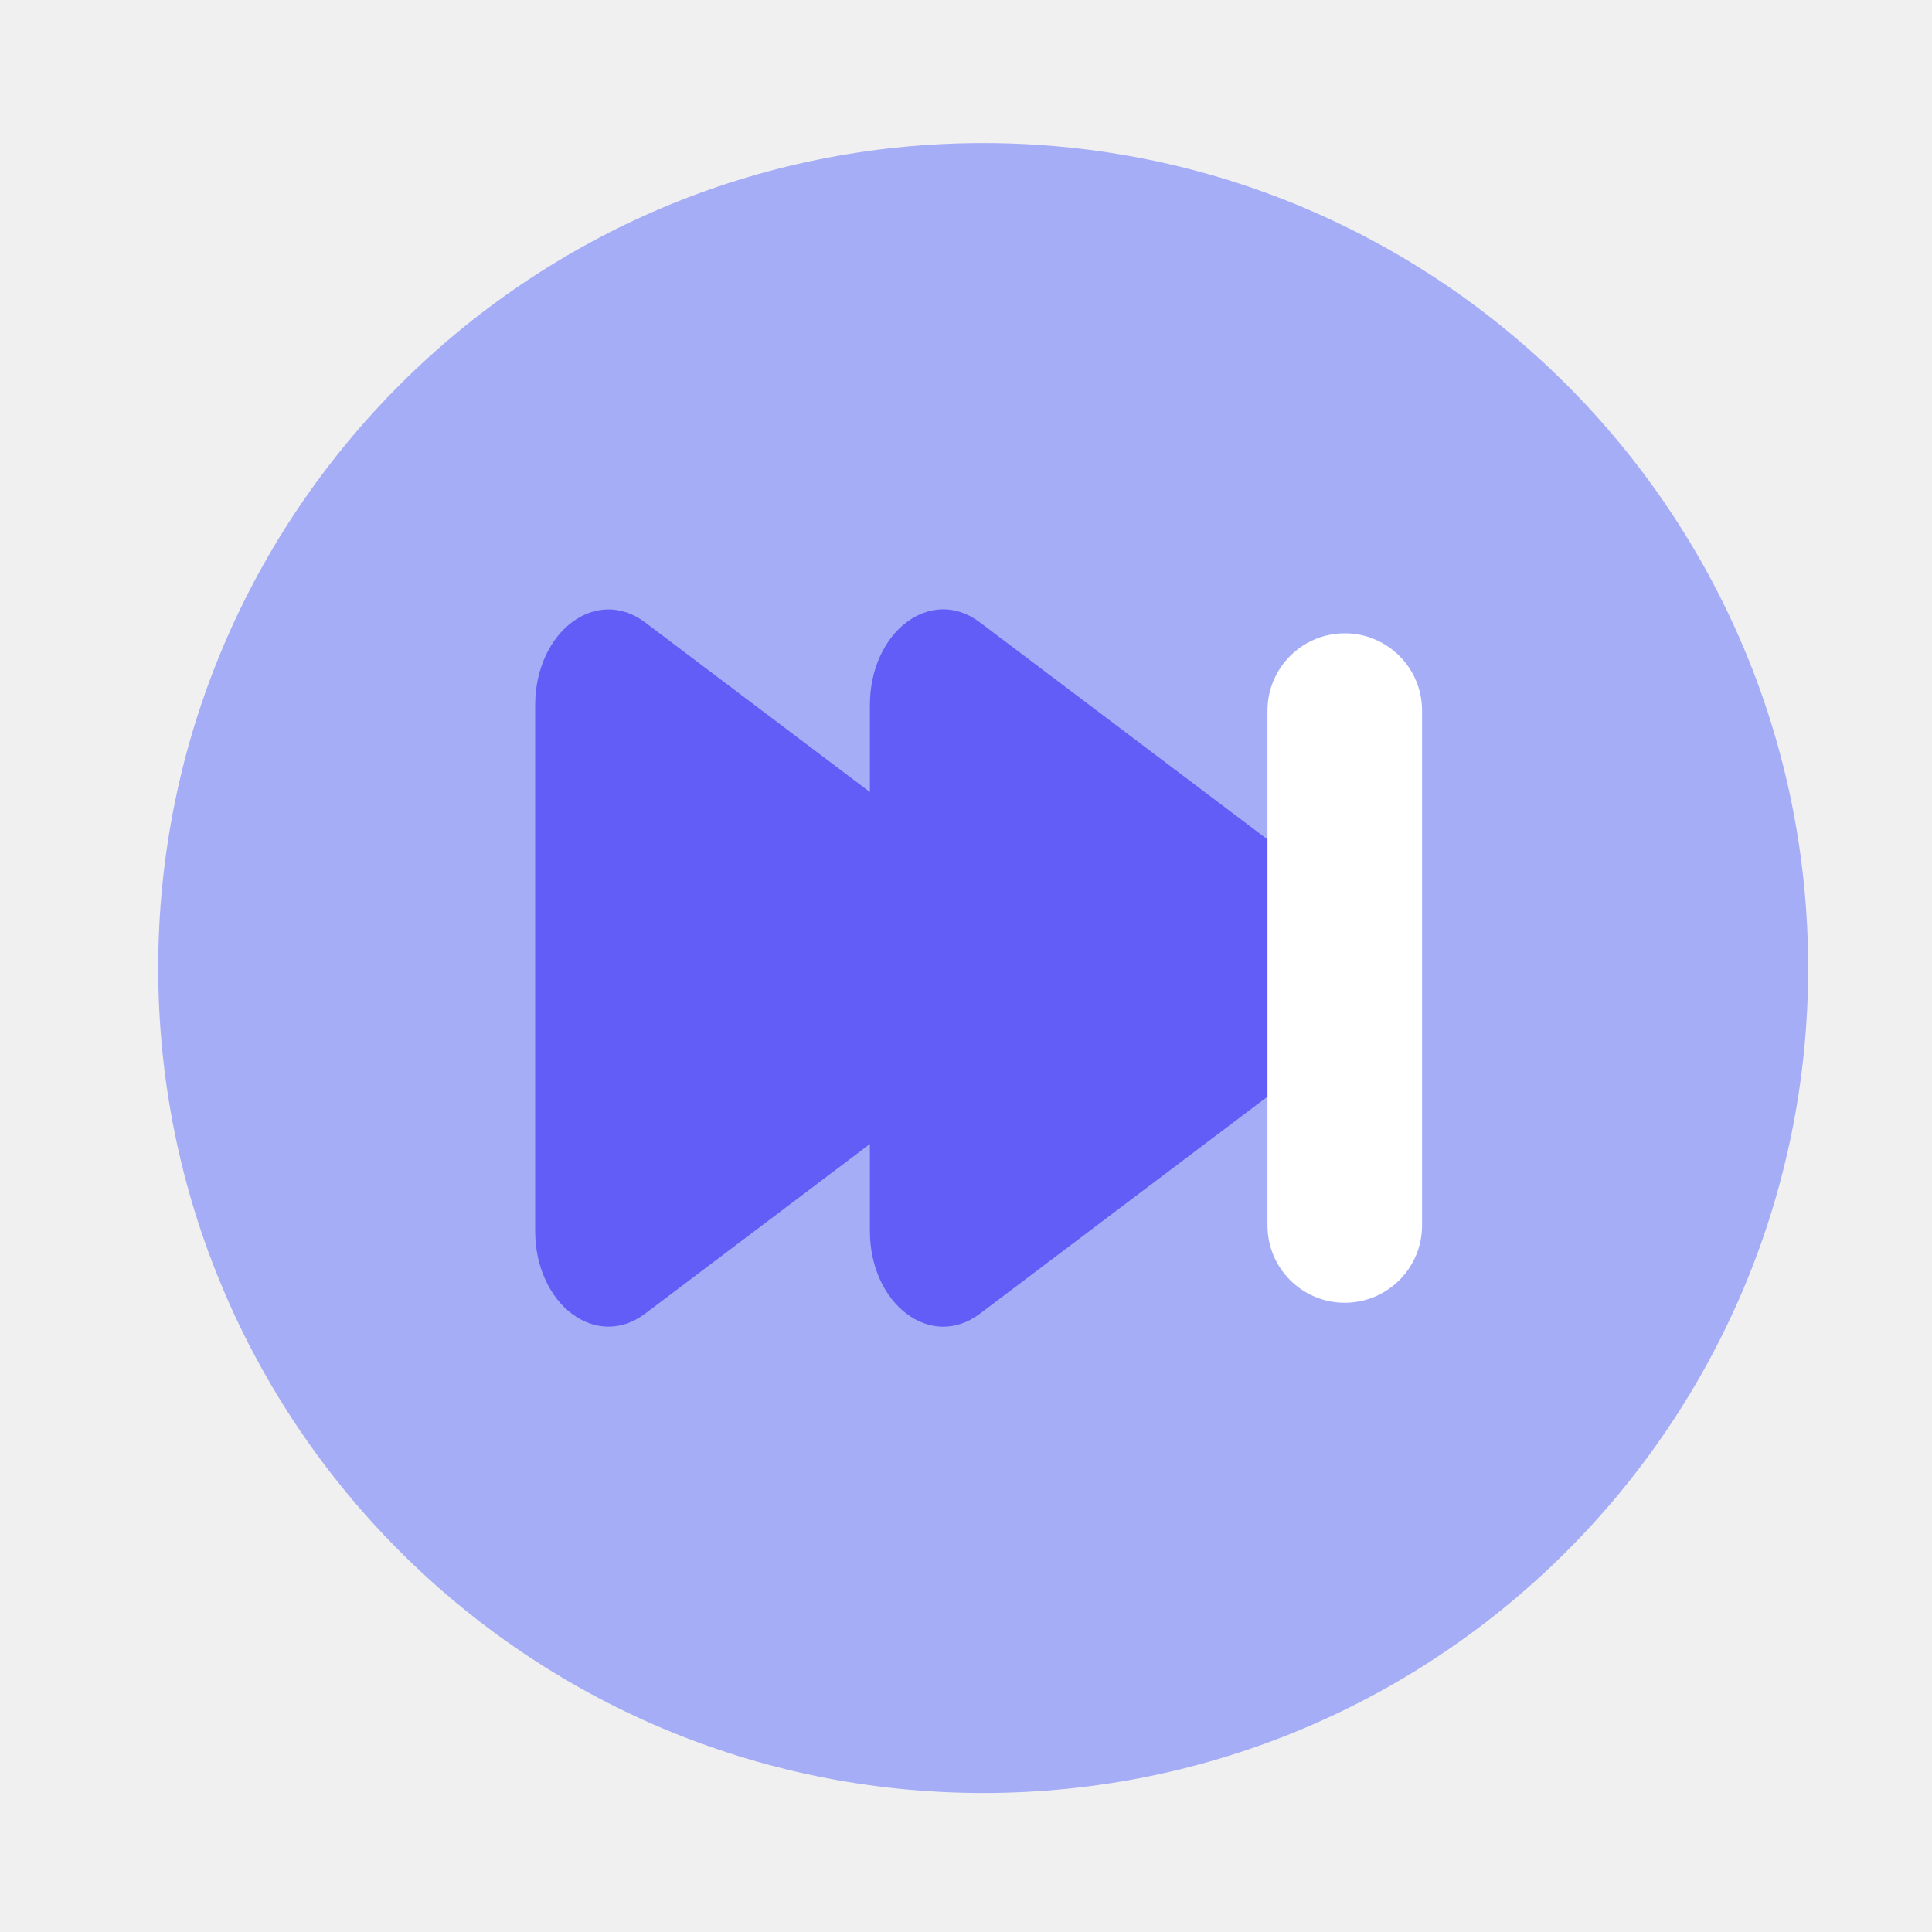
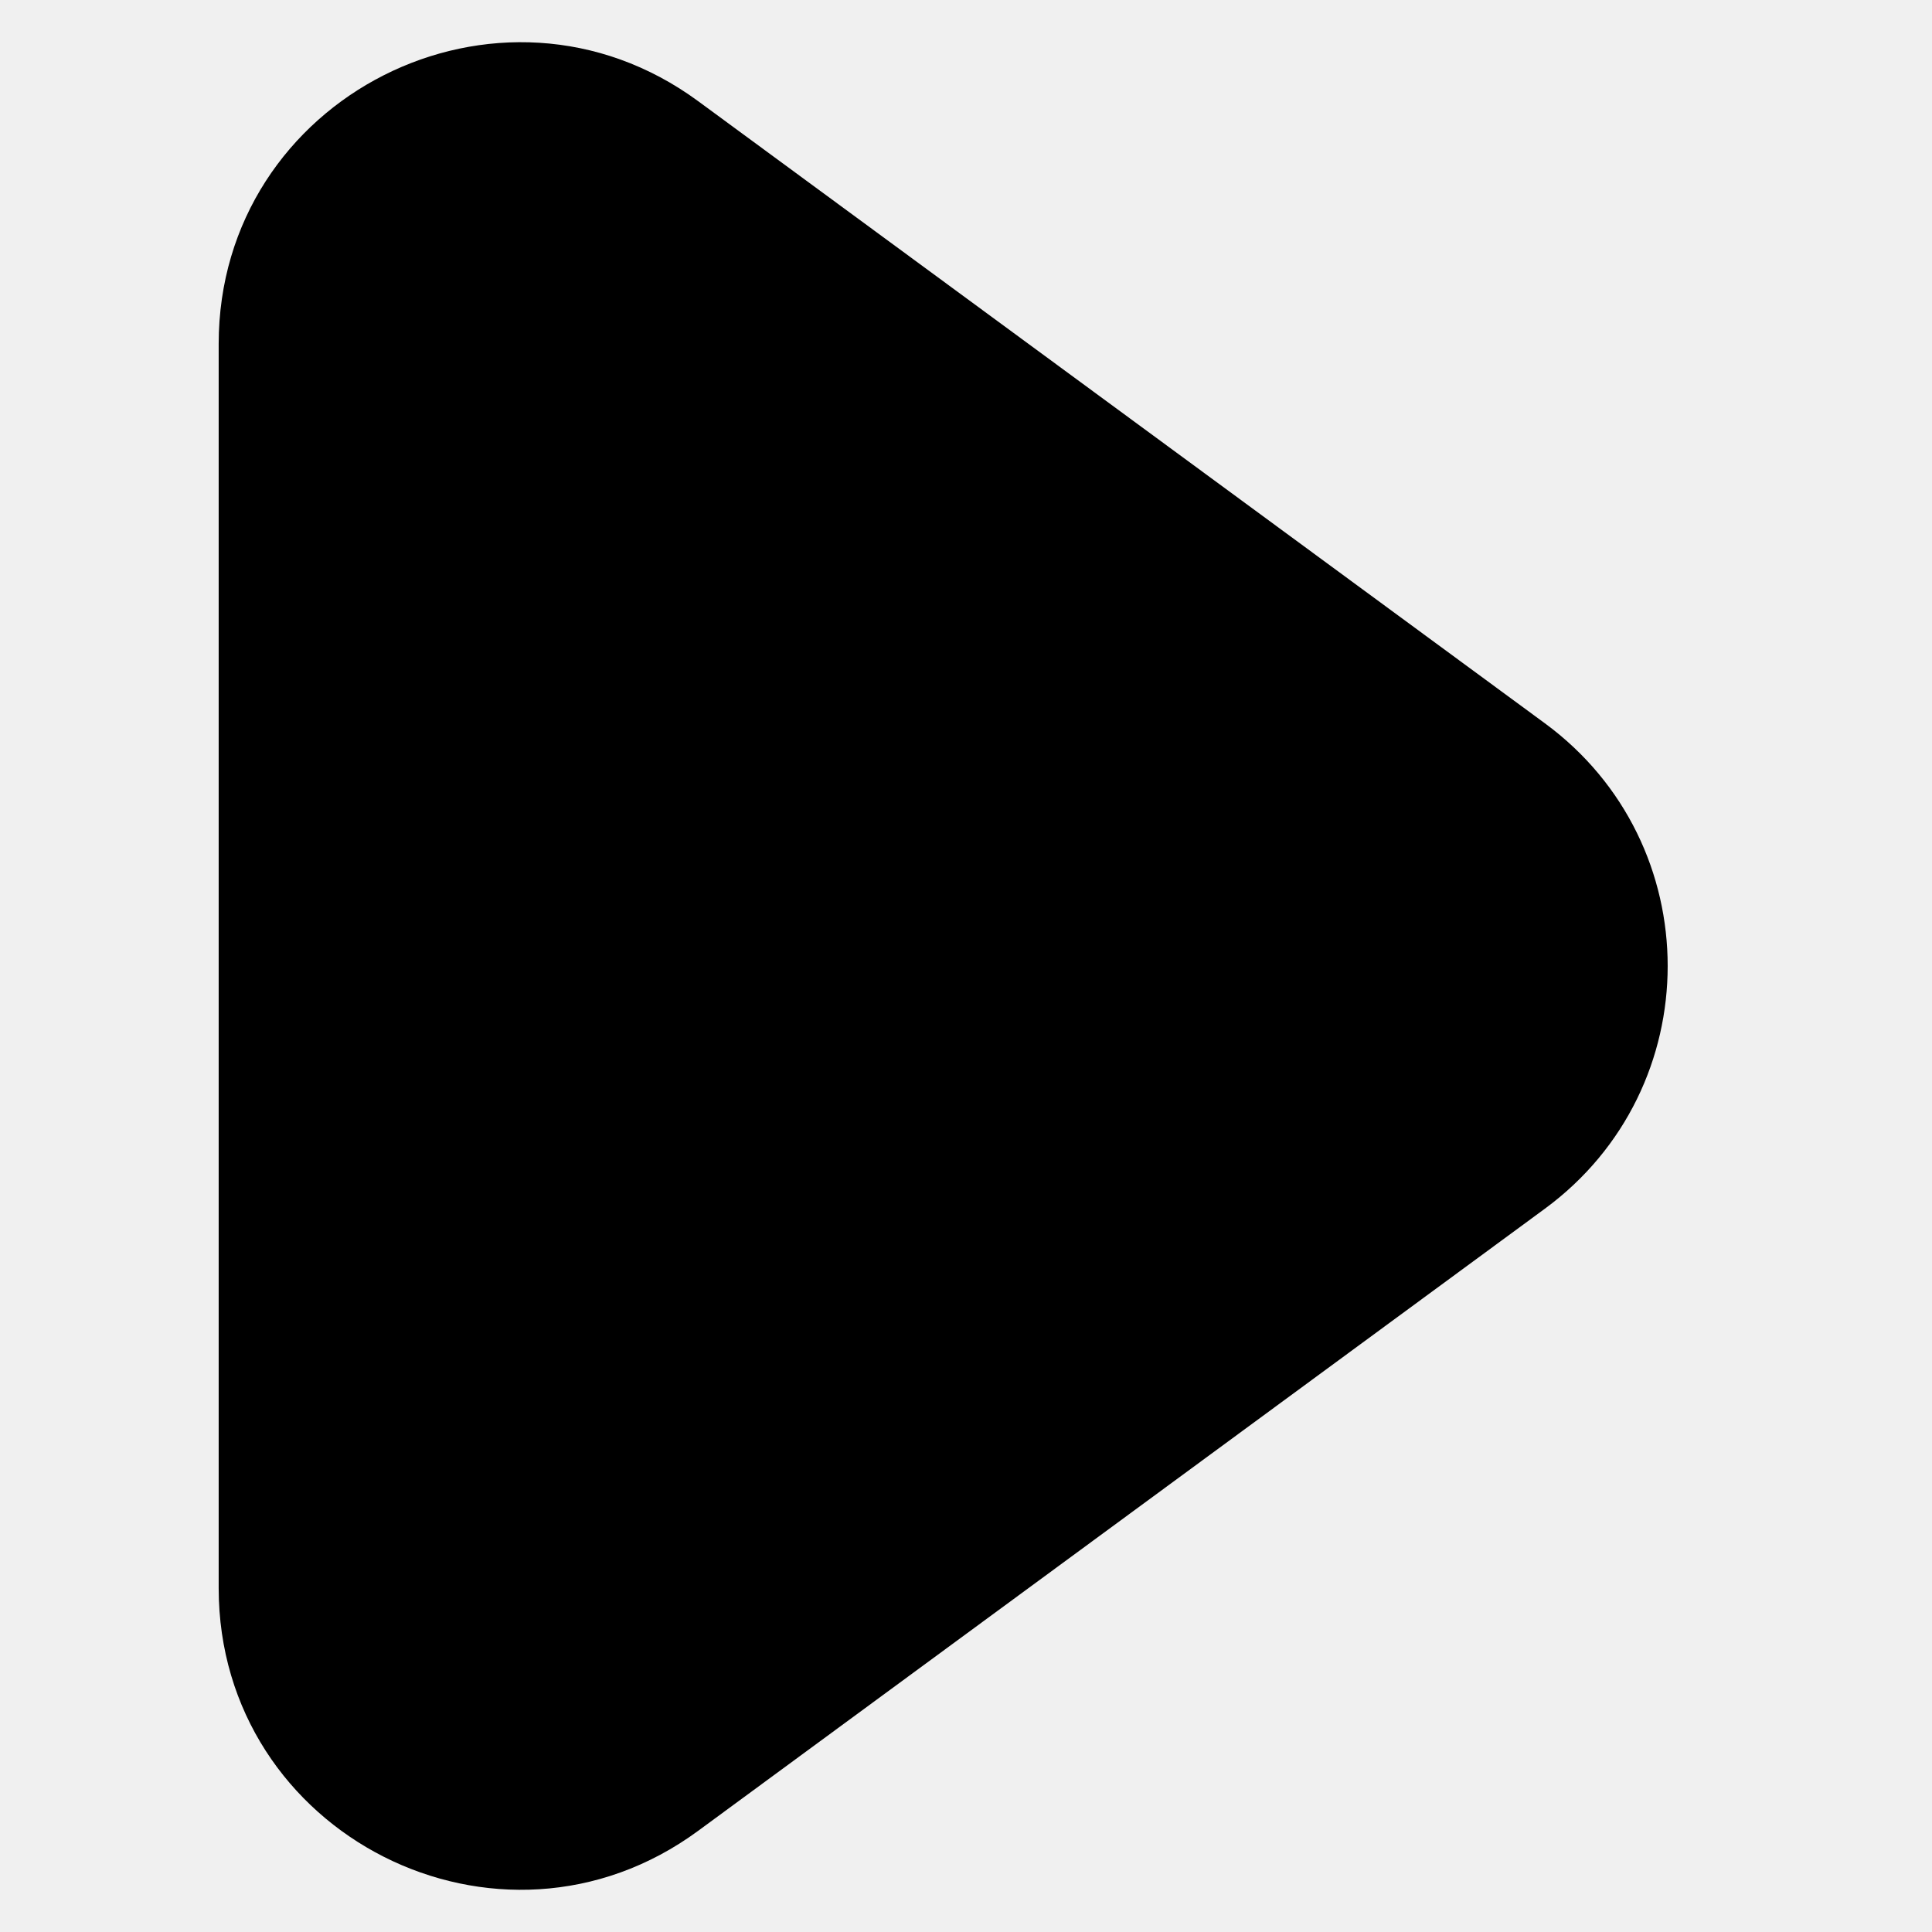
- <svg xmlns="http://www.w3.org/2000/svg" t="1625575846892" class="icon" viewBox="0 0 1024 1024" version="1.1" p-id="42589" width="200" height="200">
-   <path d="M521.114 513.075m-437.248 0a437.248 437.248 0 1 0 874.496 0 437.248 437.248 0 1 0-874.496 0Z" fill="#A5ADF6" p-id="42590" />
-   <path d="M341.914 696.269l119.142-89.907v45.978c0 39.066 32.358 63.488 58.266 43.981l184.525-139.264c25.907-19.558 25.907-68.403 0-87.962l-184.525-139.264c-25.907-19.558-58.266 4.864-58.266 43.981v45.978L341.914 329.882c-25.907-19.558-58.266 4.864-58.266 43.981v278.477c0 39.066 32.358 63.488 58.266 43.93z" fill="#635DF7" p-id="42591" />
-   <path d="M712.755 690.483c-22.63 0-40.96-18.33-40.96-40.96v-272.896c0-22.63 18.33-40.96 40.96-40.96s40.96 18.33 40.96 40.96v272.896c0 22.63-18.381 40.96-40.96 40.96z" fill="#FFFFFF" p-id="42592" />
+ <svg xmlns="http://www.w3.org/2000/svg" t="1626790018911" class="icon" viewBox="0 0 1024 1024" version="1.1" p-id="1995" width="200" height="200">
+   <path d="M115.904 841.728 115.904 182.272c0-130.816 148.736-206.08 254.144-128.64l448.768 329.728c86.784 63.808 86.784 193.472 0 257.28l-448.768 329.728C264.64 1047.808 115.904 972.544 115.904 841.728z" p-id="1996" data-spm-anchor-id="a313x.7781069.0.i0" />
</svg>
